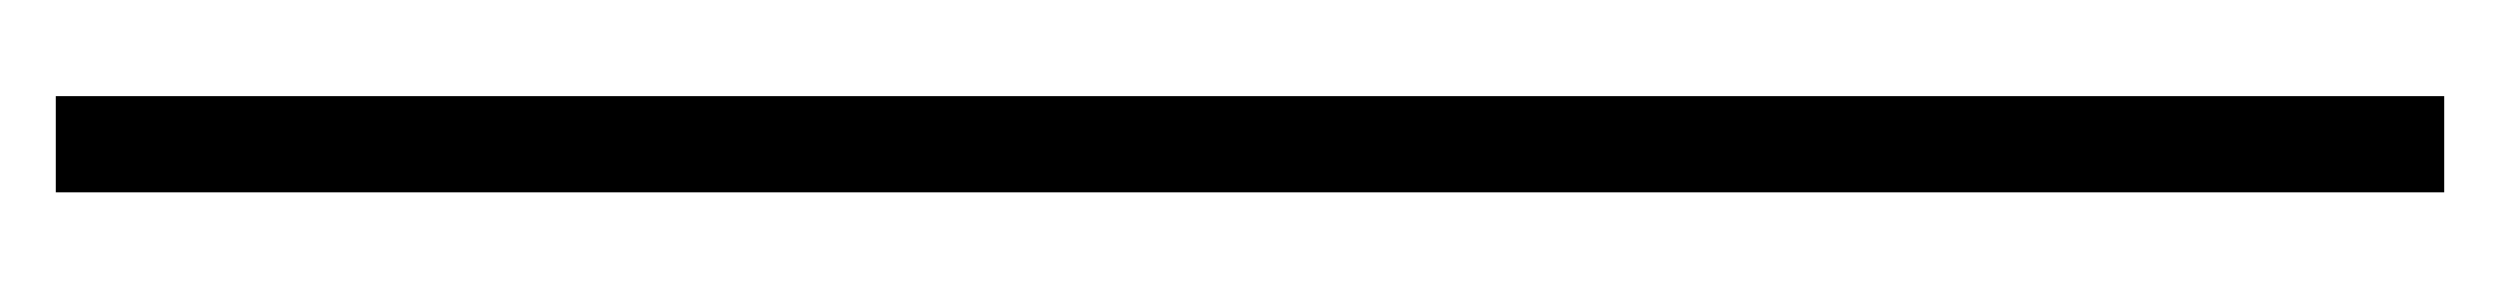
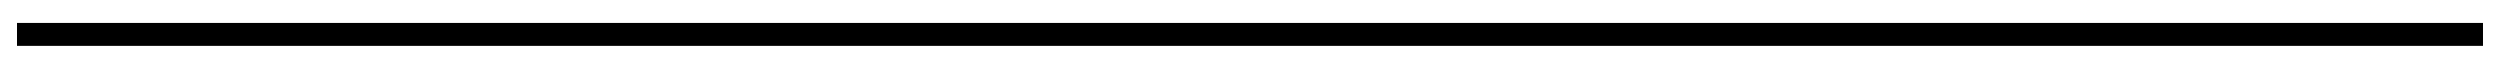
- <svg xmlns="http://www.w3.org/2000/svg" version="1.1" width="52px" height="6px" viewBox="290 408  52 6">
-   <g transform="matrix(-0.7649112 -0.6441357 0.6441357 -0.7649112 292.9721 928.9254 )">
-     <path d="M 297 427  L 335 395  " stroke-width="2" stroke="#000000" fill="none" />
+ <svg xmlns="http://www.w3.org/2000/svg" version="1.1" width="218px" height="6px" viewBox="282 268  218 6">
+   <g transform="matrix(-0.9486833 0.3162278 -0.3162278 -0.9486833 847.6329 404.4481 )">
+     <path d="M 289 237  L 493 305  " stroke-width="2" stroke="#000000" fill="none" />
  </g>
</svg>
